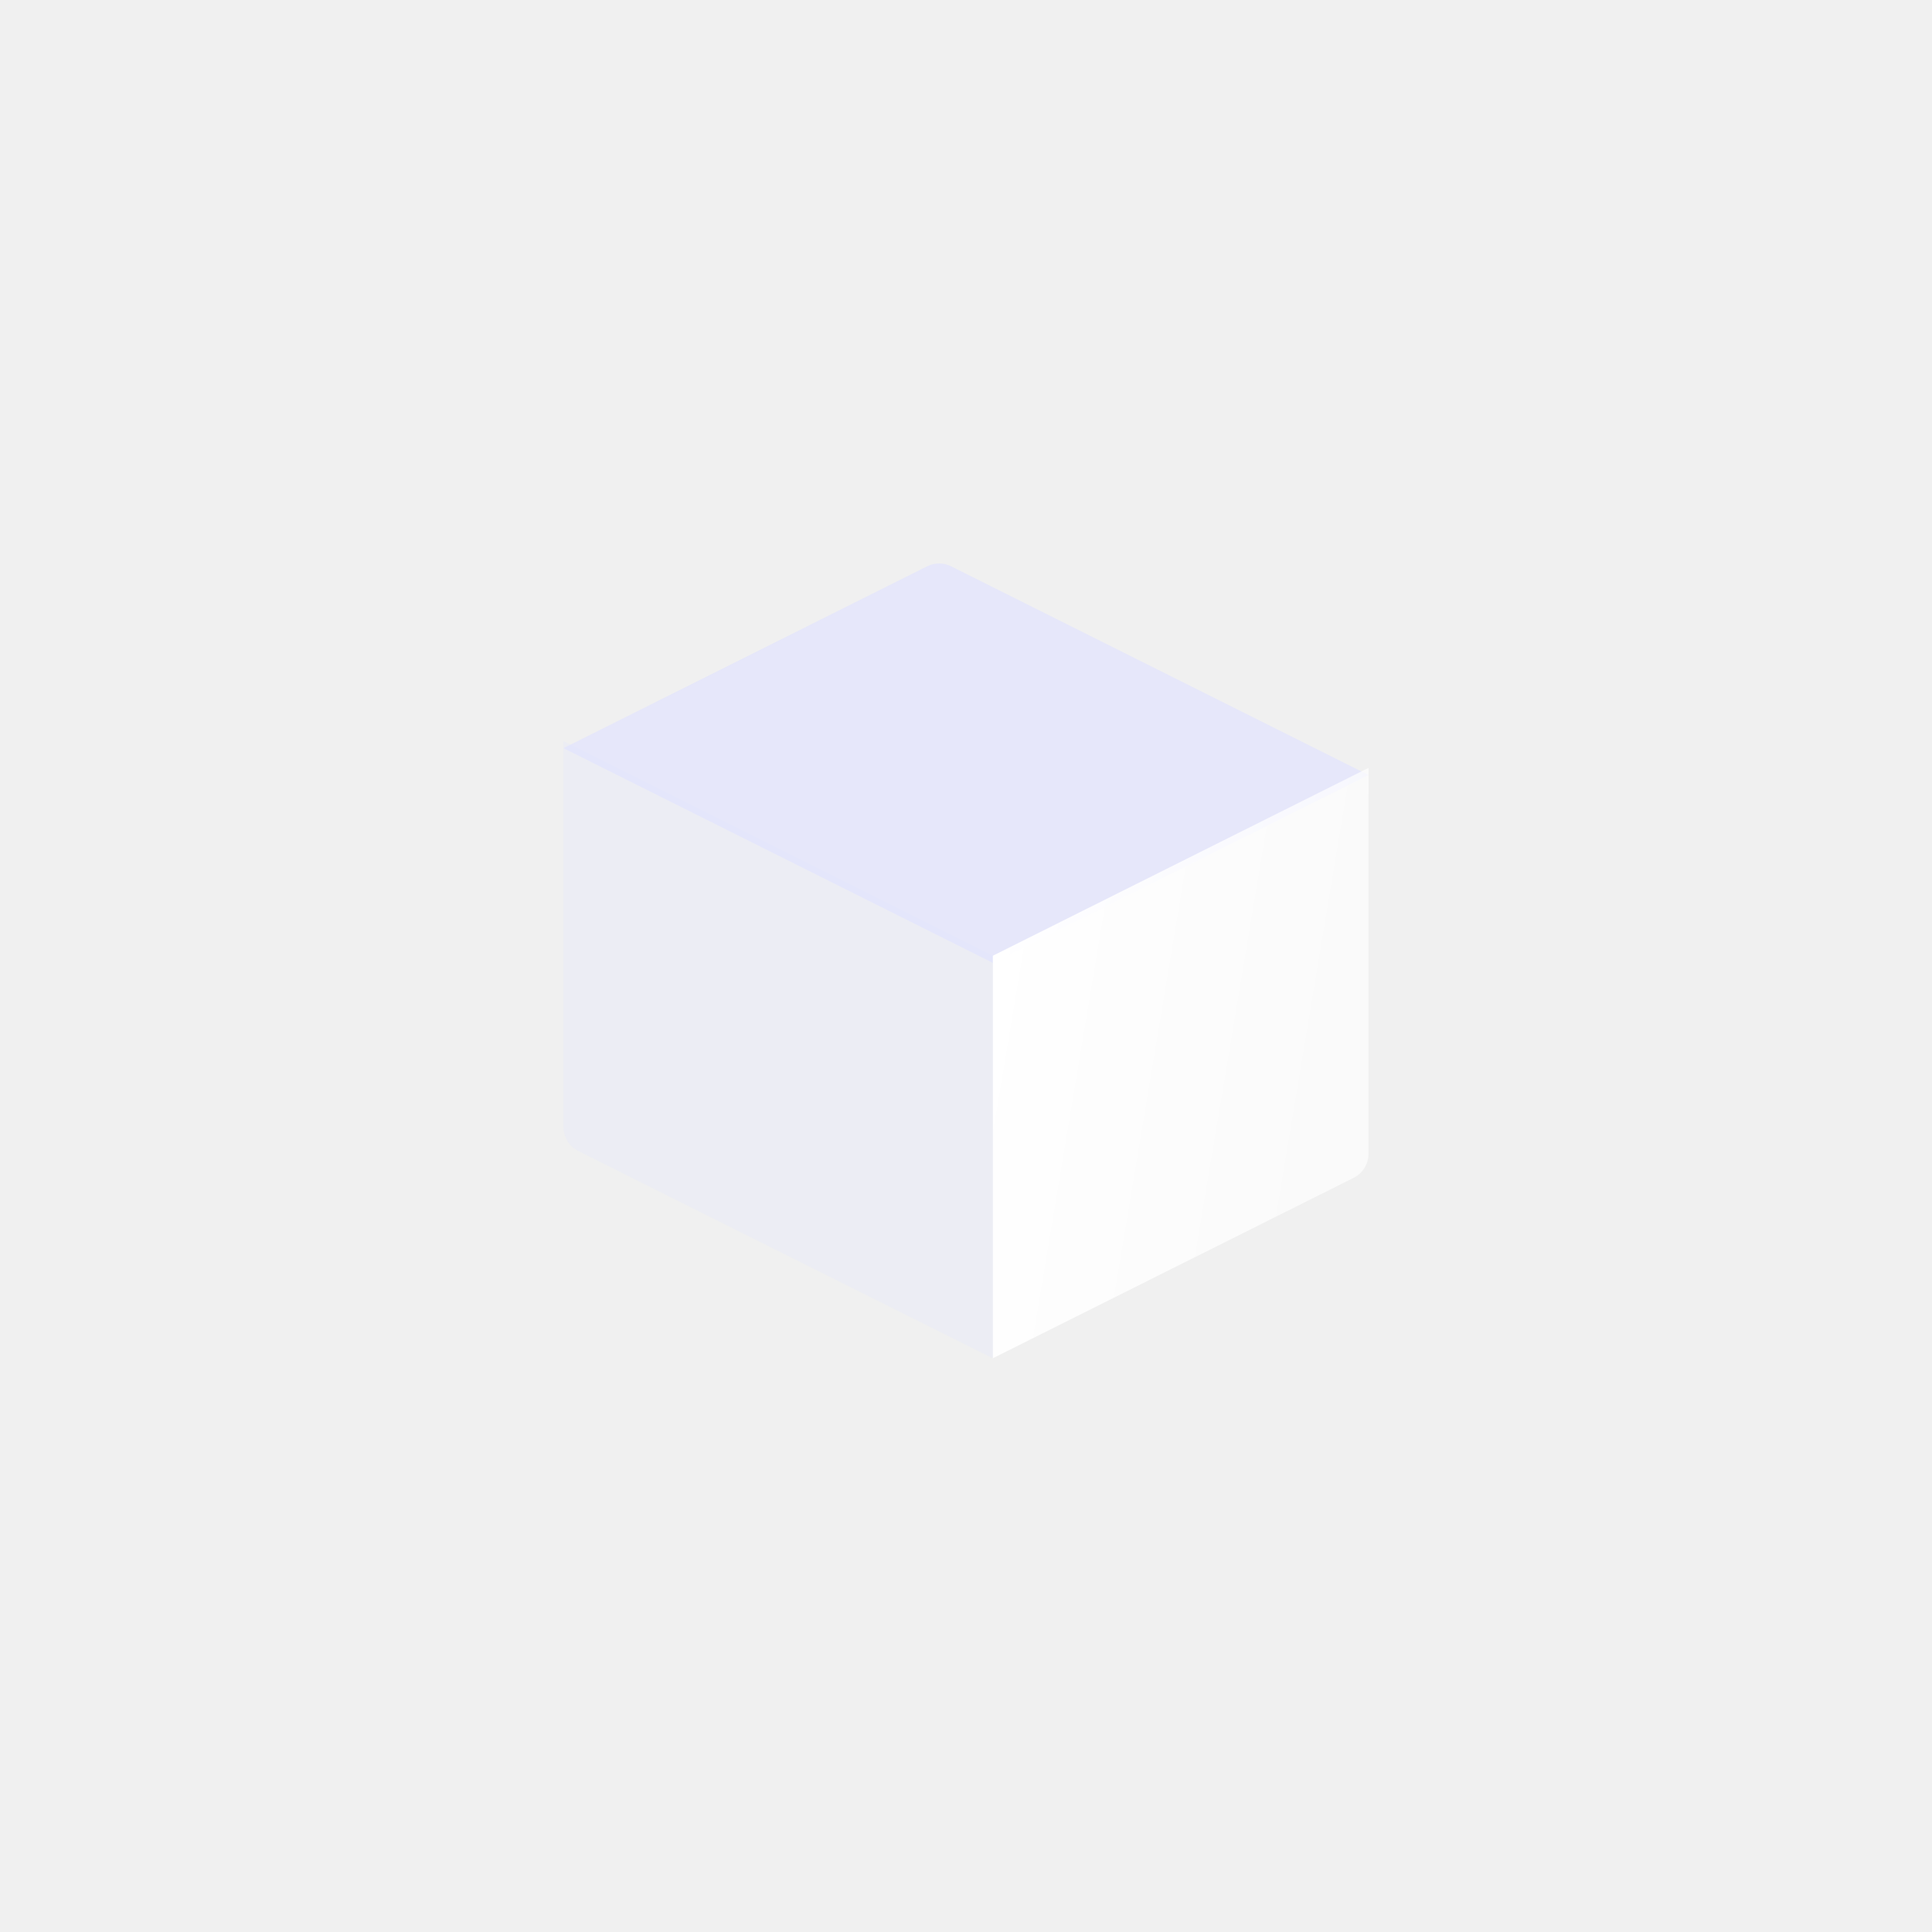
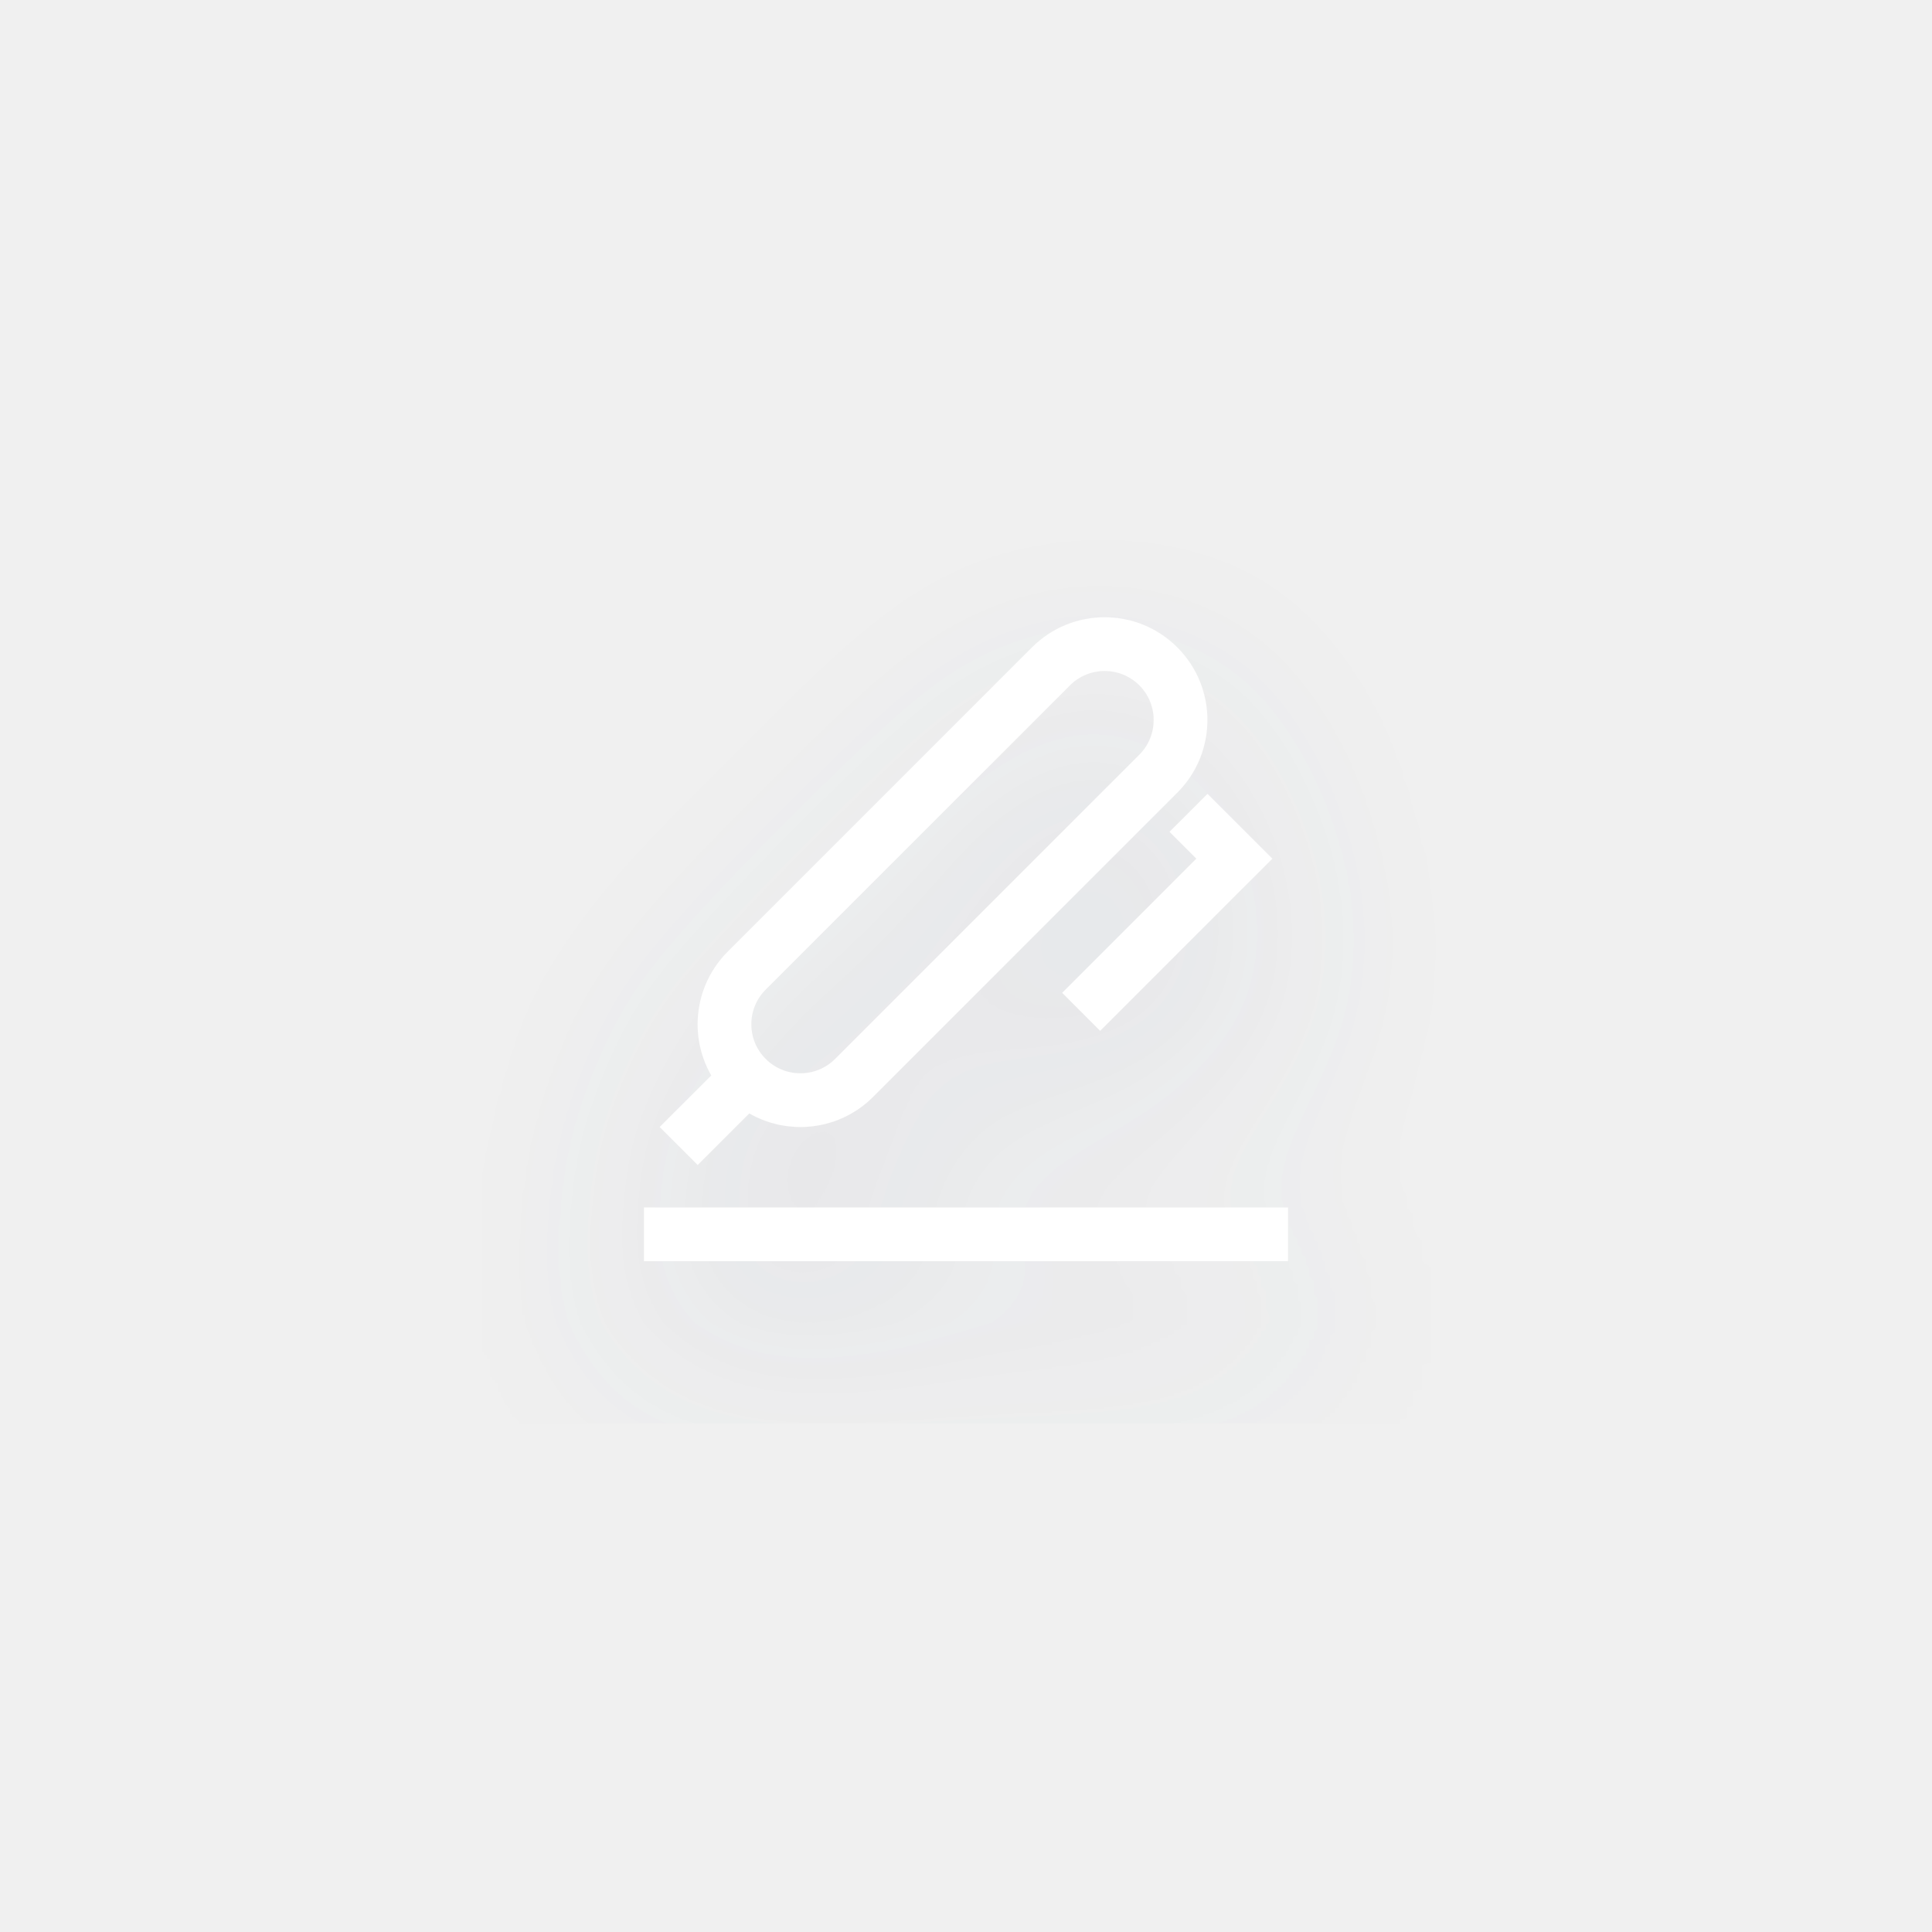
<svg xmlns="http://www.w3.org/2000/svg" width="72" height="72">
  <defs>
-     <linearGradient x1="100%" y1="50%" x2="0%" y2="23.824%" id="a">
-       <stop stop-color="#FFF" stop-opacity=".64" offset="0%" />
-       <stop stop-color="#FFF" offset="100%" />
-     </linearGradient>
+     <filter x="-31.9%" y="-31.9%" width="163.9%" height="163.9%" filterUnits="objectBoundingBox" id="a">
+       <feOffset dy="4" in="SourceAlpha" result="shadowOffsetOuter1" />
+       <feGaussianBlur stdDeviation="4" in="shadowOffsetOuter1" result="shadowBlurOuter1" />
+       <feColorMatrix values="0 0 0 0 0.114 0 0 0 0 0.169 0 0 0 0 0.298 0 0 0 0.16 0" in="shadowBlurOuter1" result="shadowMatrixOuter1" />
+       <feMerge>
+         <feMergeNode in="shadowMatrixOuter1" />
+         <feMergeNode in="SourceGraphic" />
+       </feMerge>
+     </filter>
  </defs>
-   <g fill="none" fill-rule="evenodd">
-     <path d="M37 35.882l14-7-15.553-7.777a1 1 0 0 0-.895 0L21 27.882l16 8z" fill-opacity=".64" fill="#E0E1FF" />
-     <path d="M37 35.618v15l13.447-6.724A.998.998 0 0 0 51 43V28.618l-14 7z" fill="url(#a)" />
-     <path d="M37 35.618l-16-8V42c0 .379.214.725.553.895L37 50.618v-15z" fill-opacity=".24" fill="#E0E1FF" />
-   </g>
+   <path d="M25 46h22m-19.172-5.828a2.828 2.828 0 0 1 0-4l11.339-11.339a2.828 2.828 0 1 1 4 4L31.828 40.172a2.83 2.83 0 0 1-4 0zm0 0L26 42m19-11l1 1-5 5" filter="url(#a)" stroke="#FFF" stroke-width="2" fill="none" stroke-linecap="square" />
</svg>
